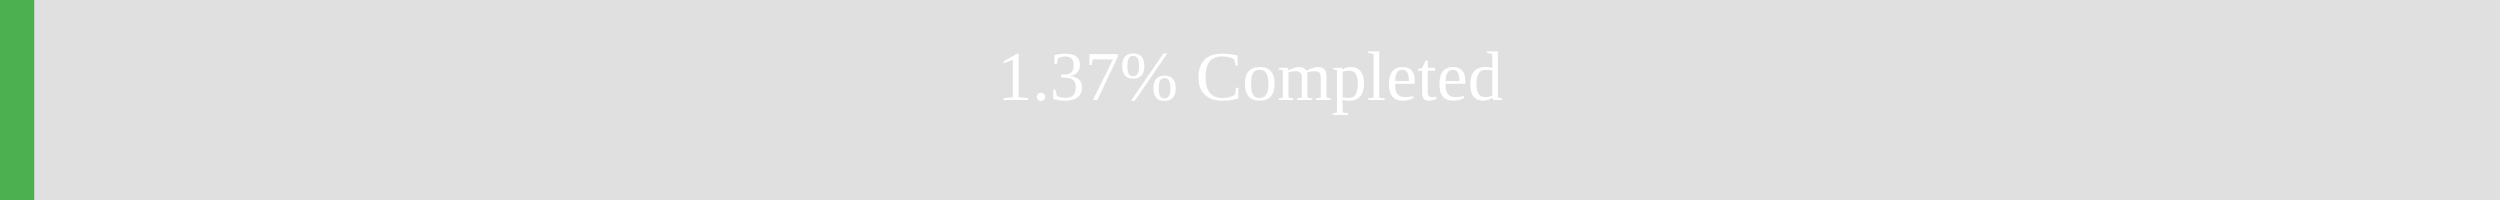
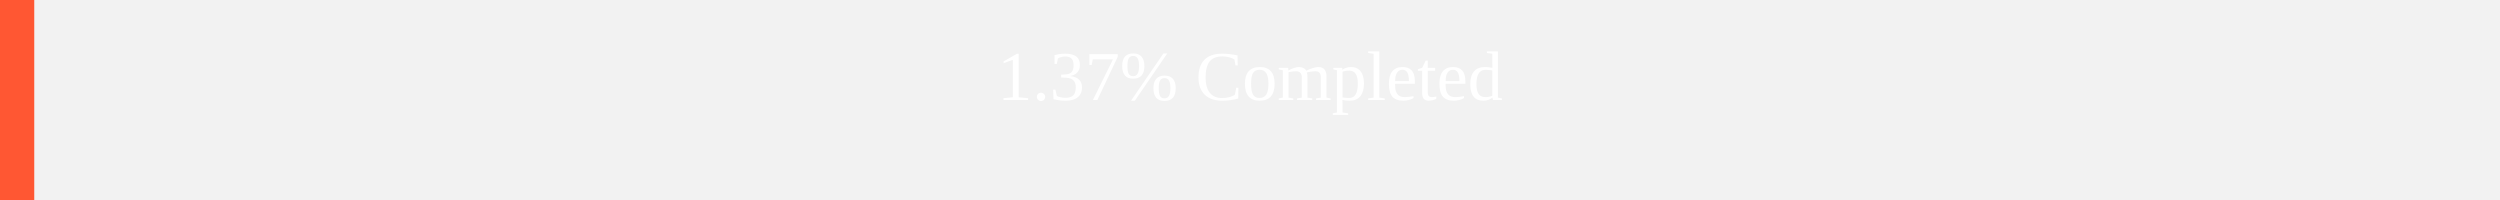
<svg xmlns="http://www.w3.org/2000/svg" width="500" height="40">
-   <rect x="0" y="0" width="500" height="40" fill="#e0e0e0" />
-   <rect x="0" y="0" width="6.85" height="40" fill="#4caf50" />
+   <rect x="0" y="0" width="500" height="40" fill="#f2f2f2" />
+   <rect x="0" y="0" width="6.85" height="40" fill="#ff5733" />
  <text x="250" y="20" text-anchor="middle" alignment-baseline="middle" font-size="14" fill="white">
    1.37% Completed
  </text>
</svg>
